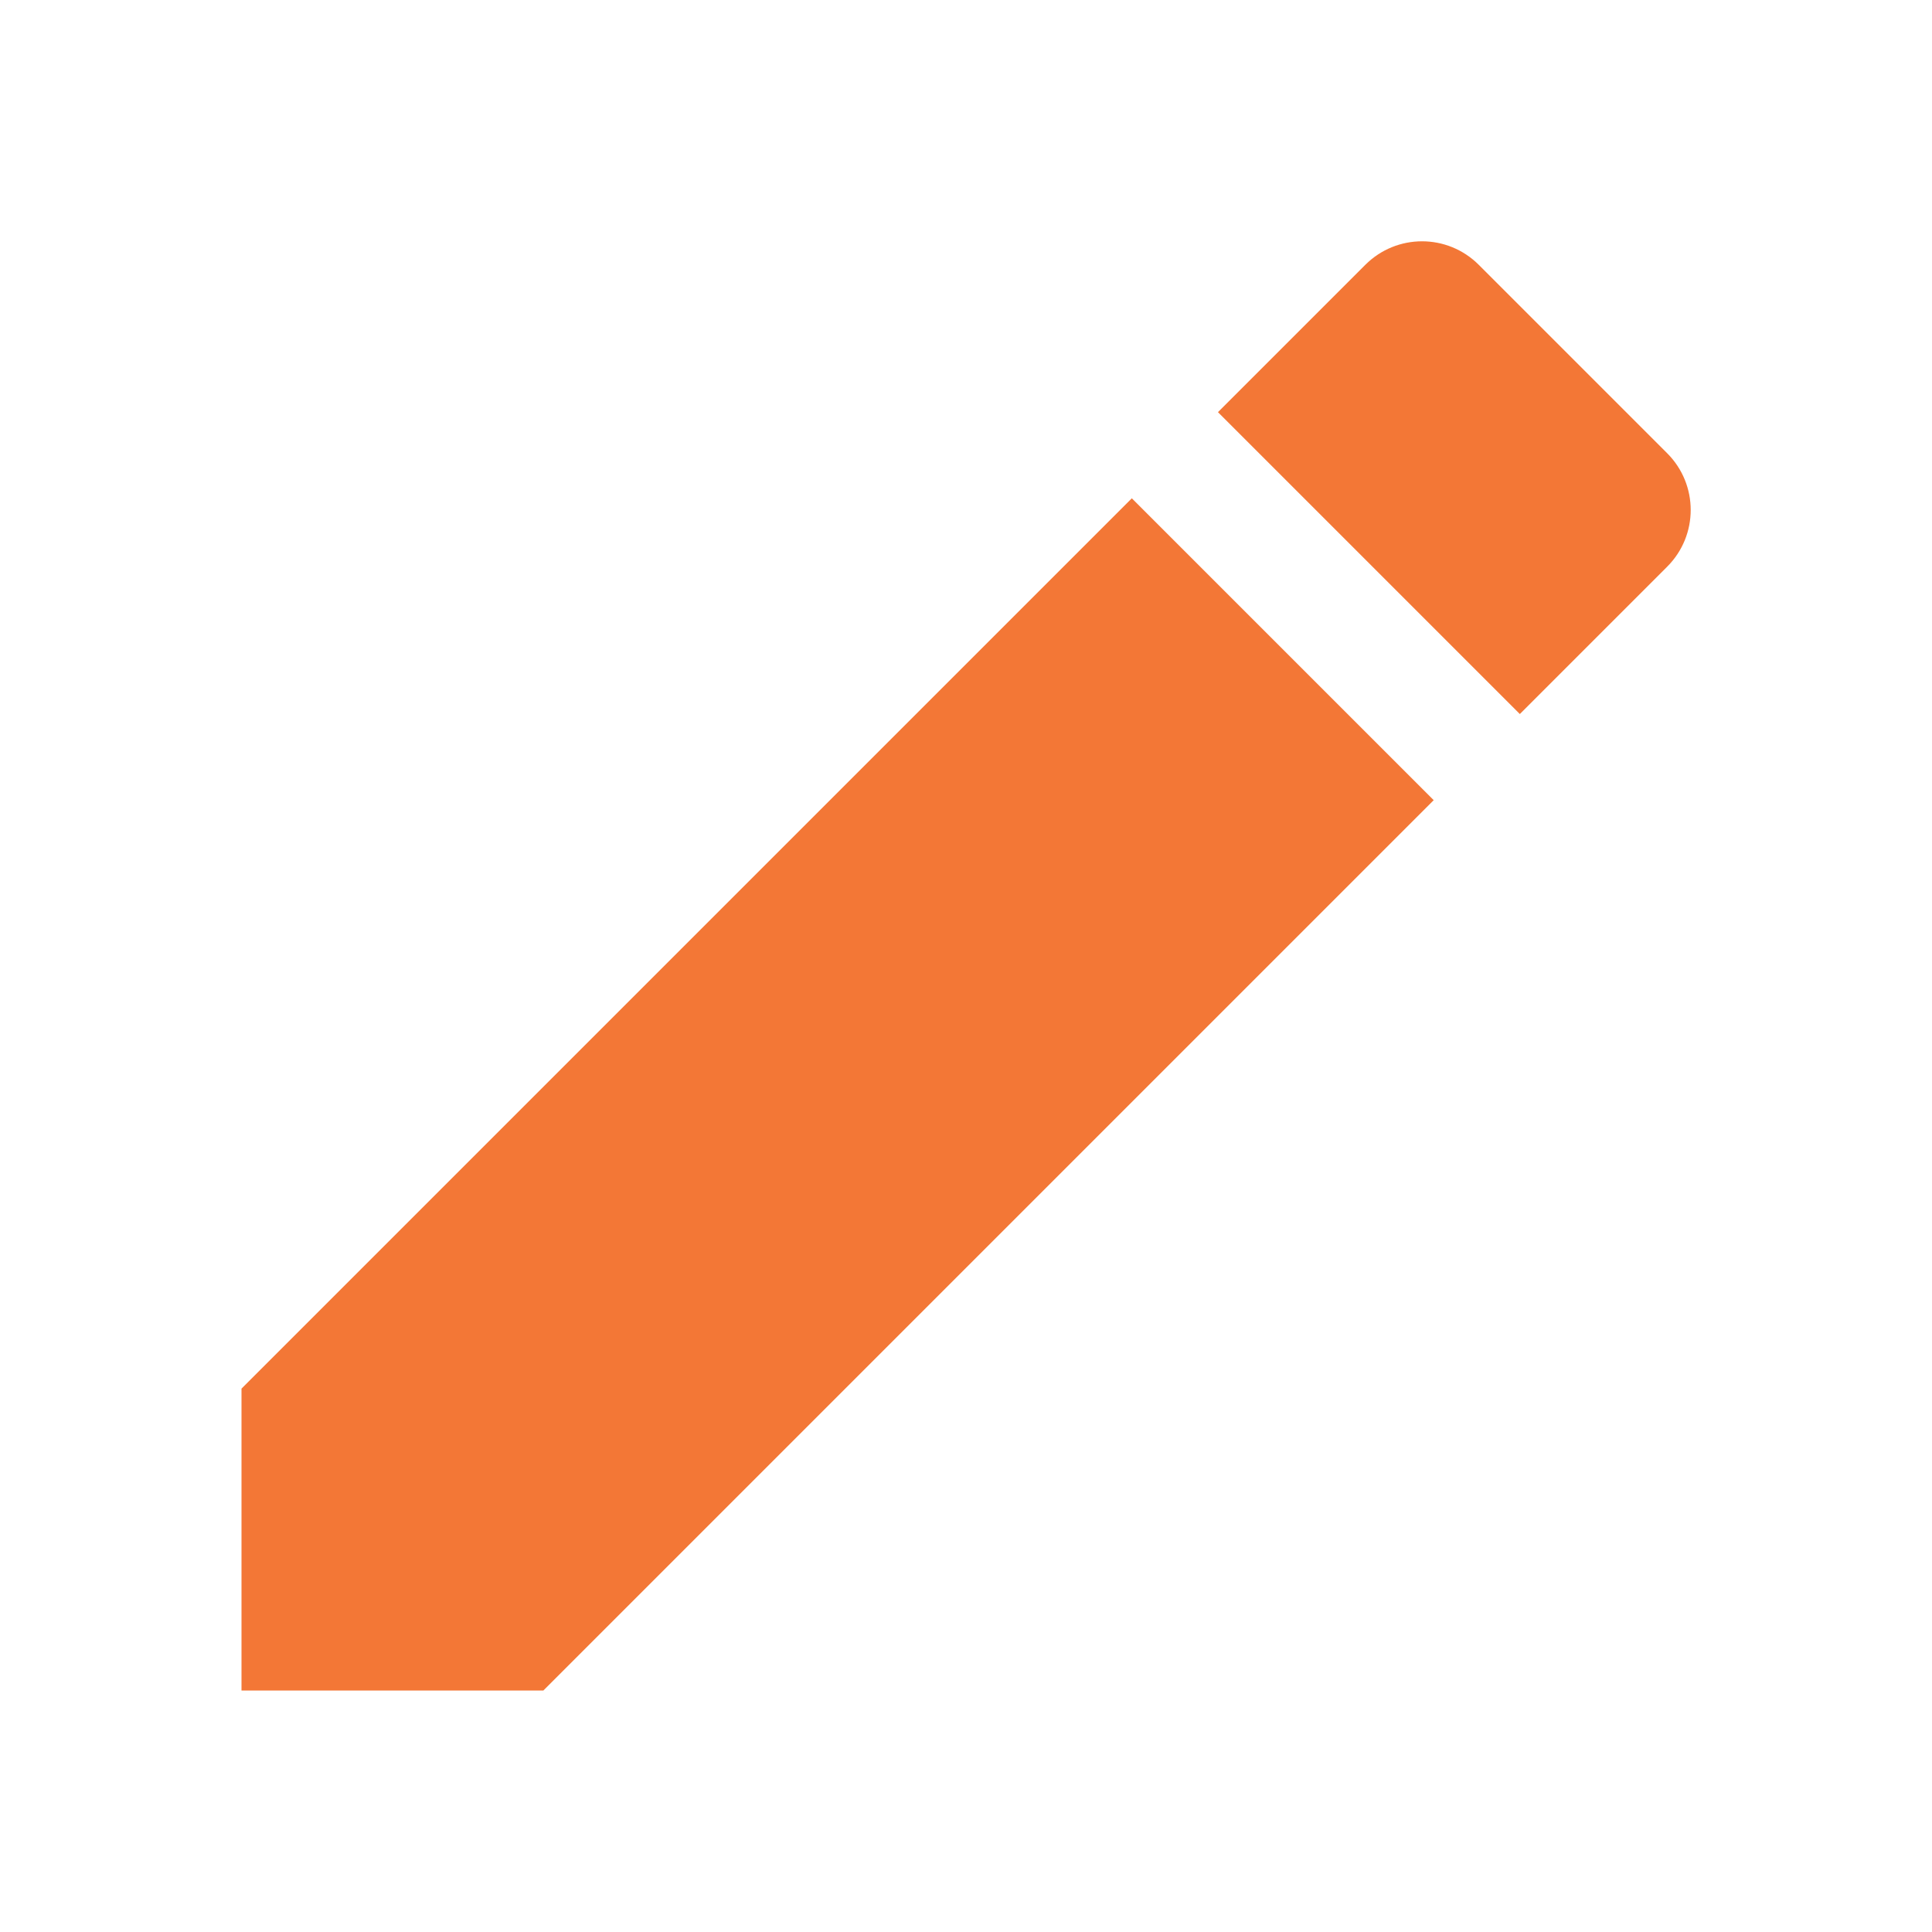
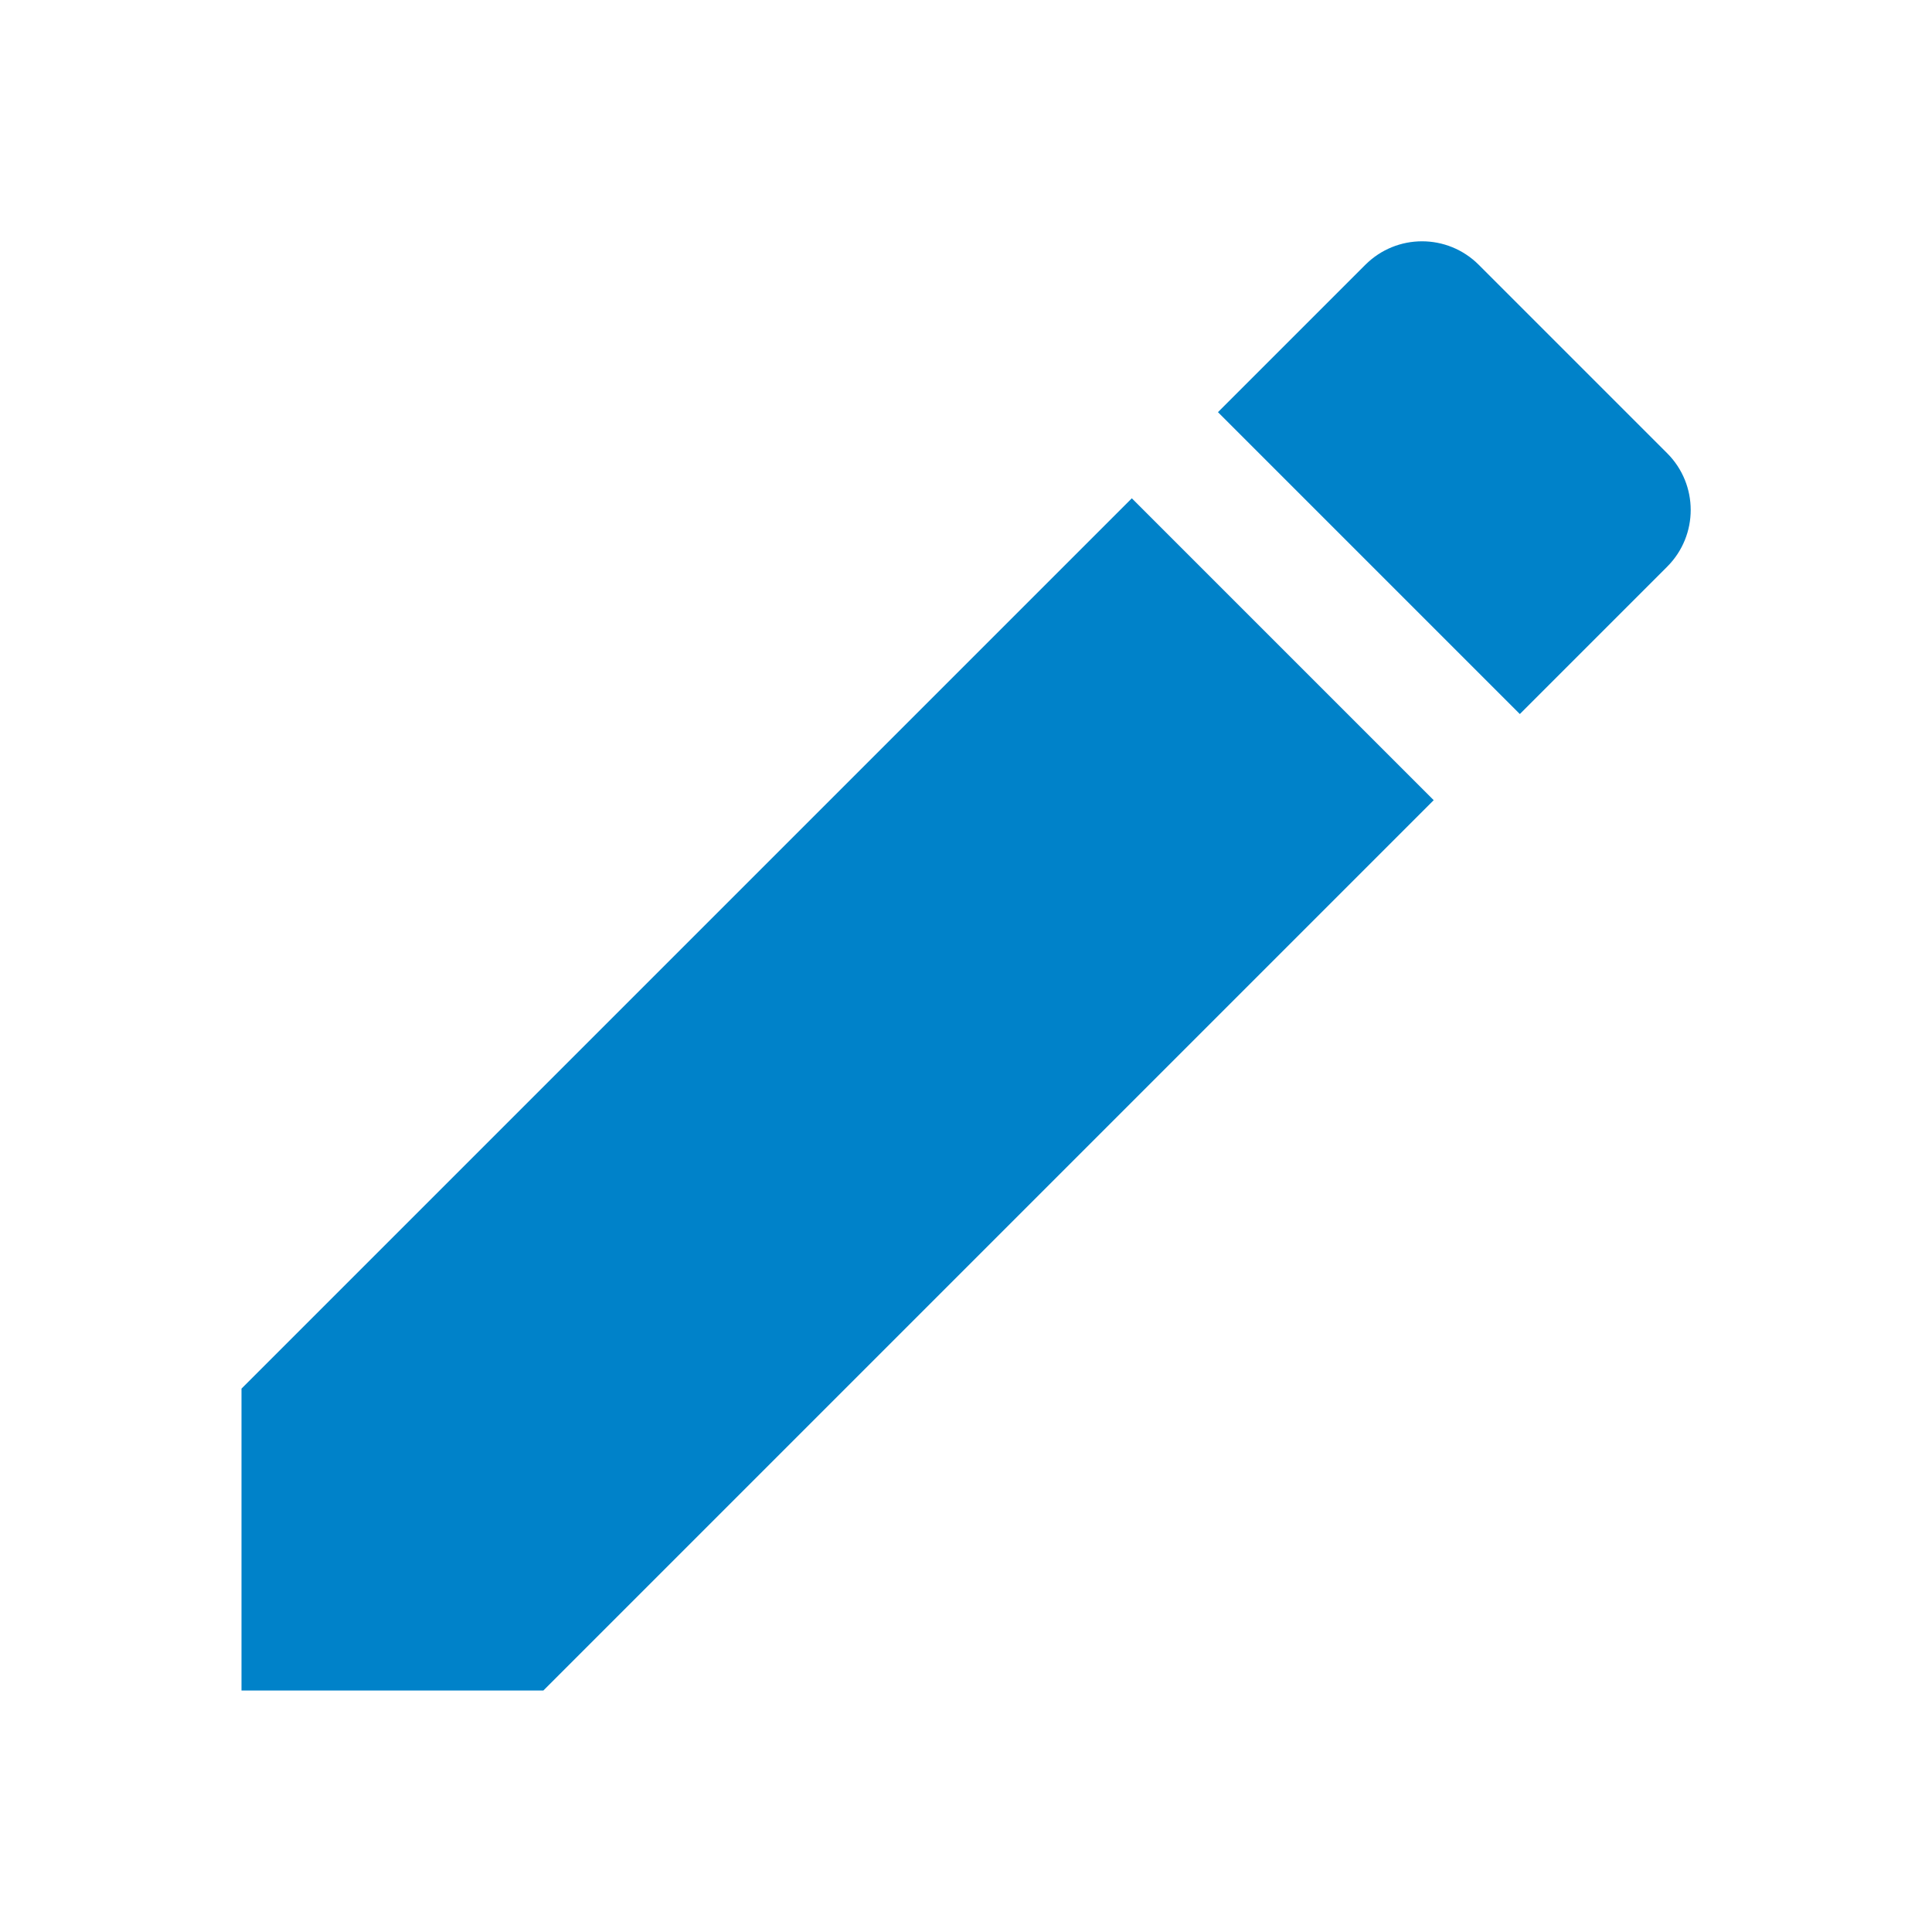
<svg xmlns="http://www.w3.org/2000/svg" height="24" viewBox="0 0 24 24" width="24">
  <path d="m0 0h24v24h-24z" fill="none" />
-   <path d="m3 17.25v3.75h3.75l11.06-11.06-3.75-3.75zm17.71-10.21c.39-.39.39-1.02 0-1.41l-2.34-2.34c-.39-.39-1.02-.39-1.41 0l-1.83 1.83 3.75 3.75z" fill="#f37736" />
+   <path d="m3 17.25v3.75h3.75l11.06-11.06-3.75-3.75zm17.71-10.21c.39-.39.39-1.02 0-1.41l-2.34-2.34c-.39-.39-1.02-.39-1.41 0l-1.83 1.83 3.75 3.75z" fill="#0082C9" />
</svg>
